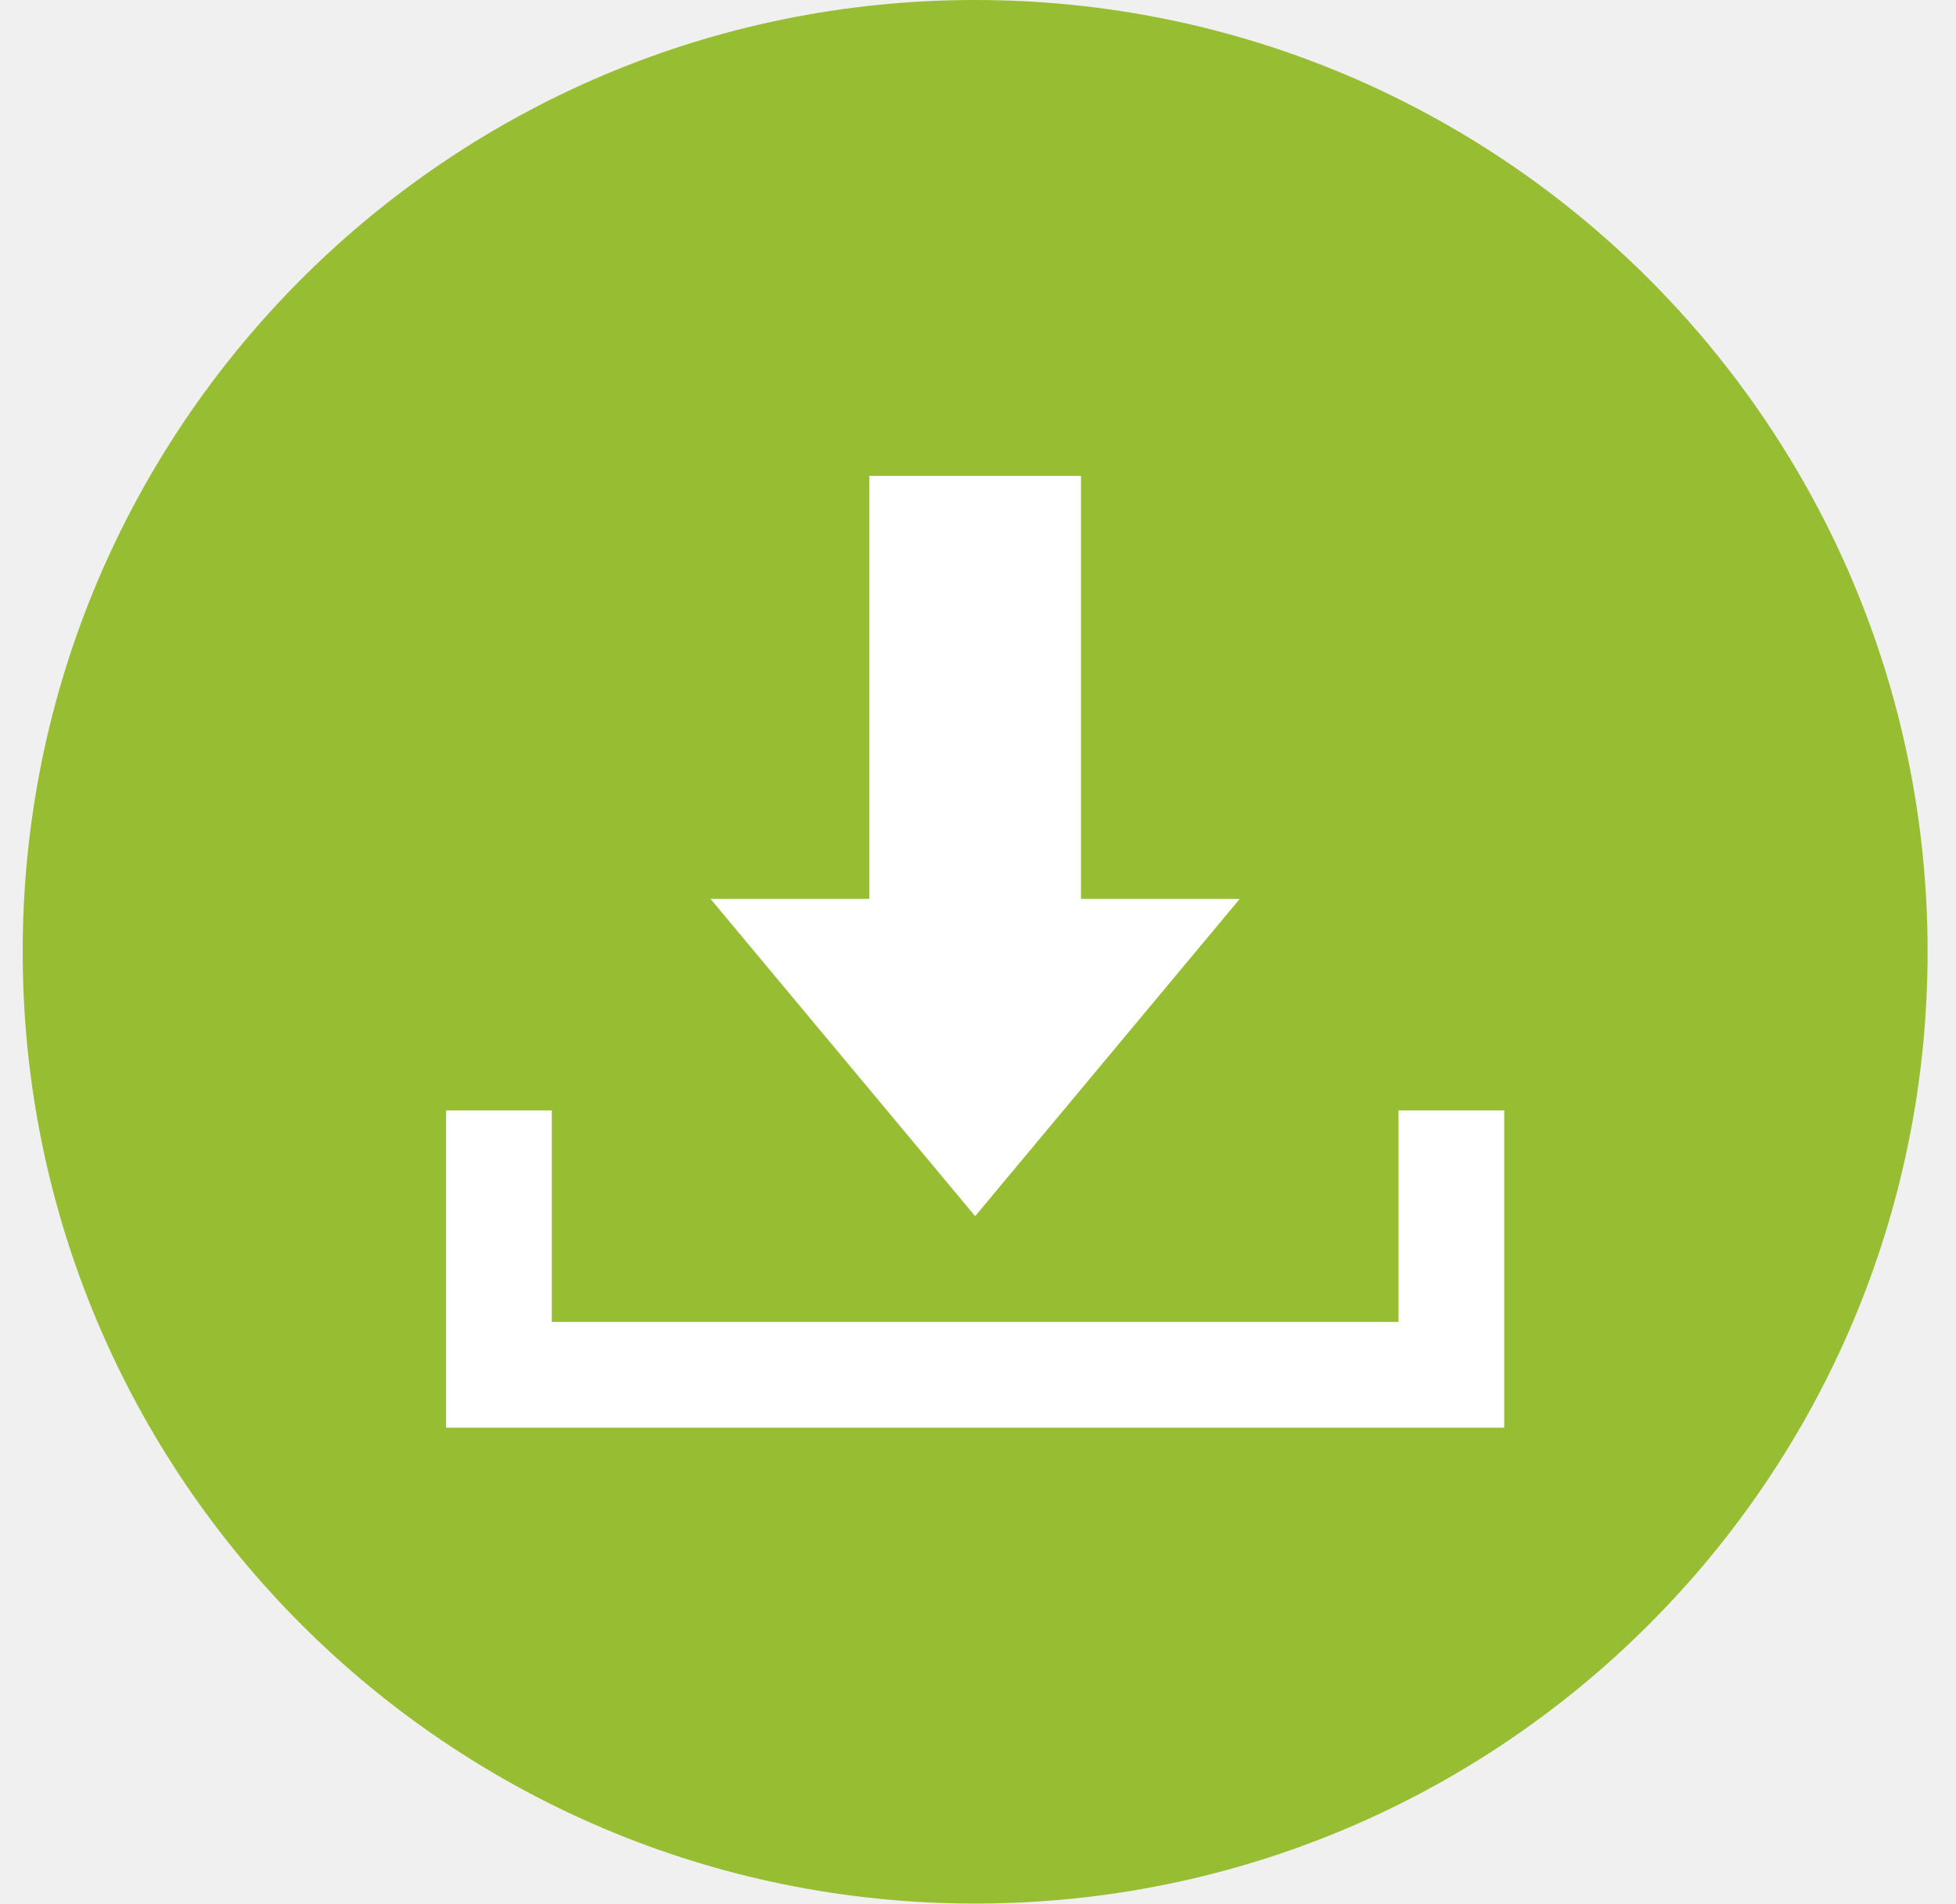
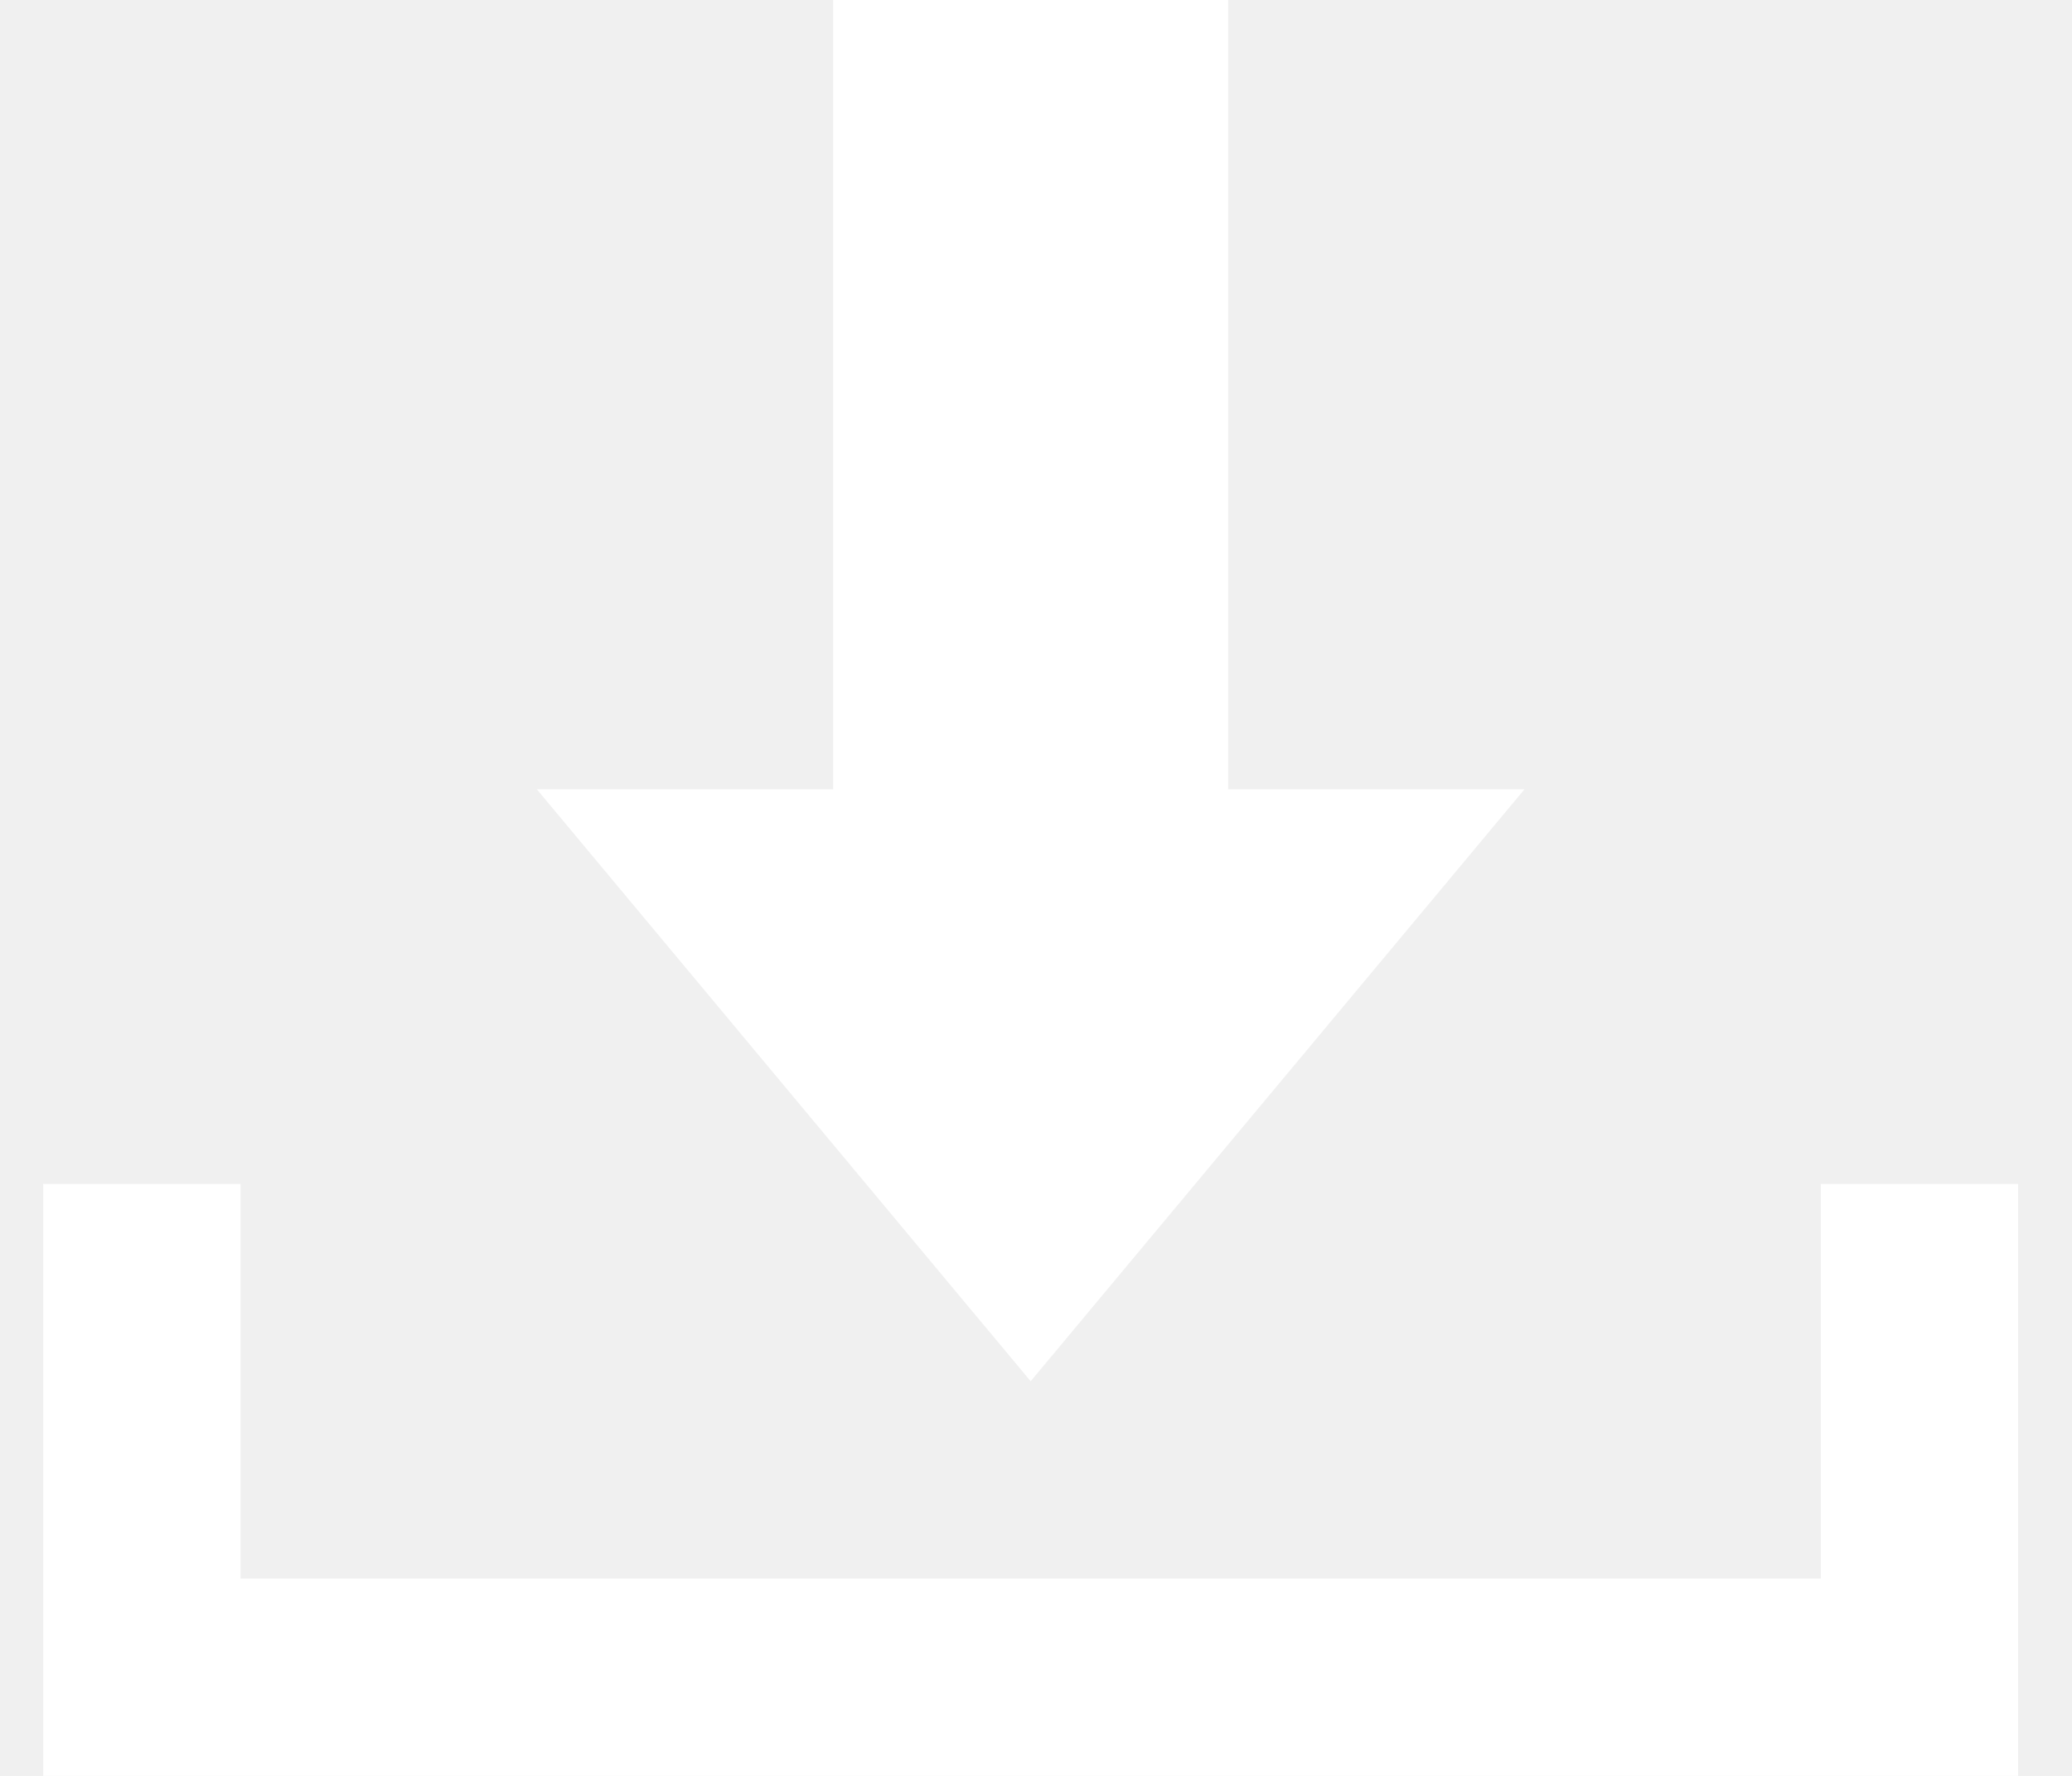
- <svg xmlns="http://www.w3.org/2000/svg" width="37" height="36" viewBox="0 0 37 36" fill="none">
-   <ellipse cx="18.446" cy="18" rx="18.017" ry="18" fill="#97BE32" />
-   <path d="M9.438 21V26H27.454V21" stroke="white" stroke-width="2" />
-   <path fill-rule="evenodd" clip-rule="evenodd" d="M20.448 9H16.444V17H13.441L18.446 23L23.451 17H20.448V9Z" fill="white" />
+ <svg xmlns="http://www.w3.org/2000/svg" width="21" height="18" viewBox="0 0 21 18" fill="none">
+   <path d="M1.438 12V17H19.454V12" stroke="white" stroke-width="2" />
+   <path fill-rule="evenodd" clip-rule="evenodd" d="M12.448 0H8.444V8H5.441L10.446 14L15.451 8H12.448V0Z" fill="white" />
</svg>
